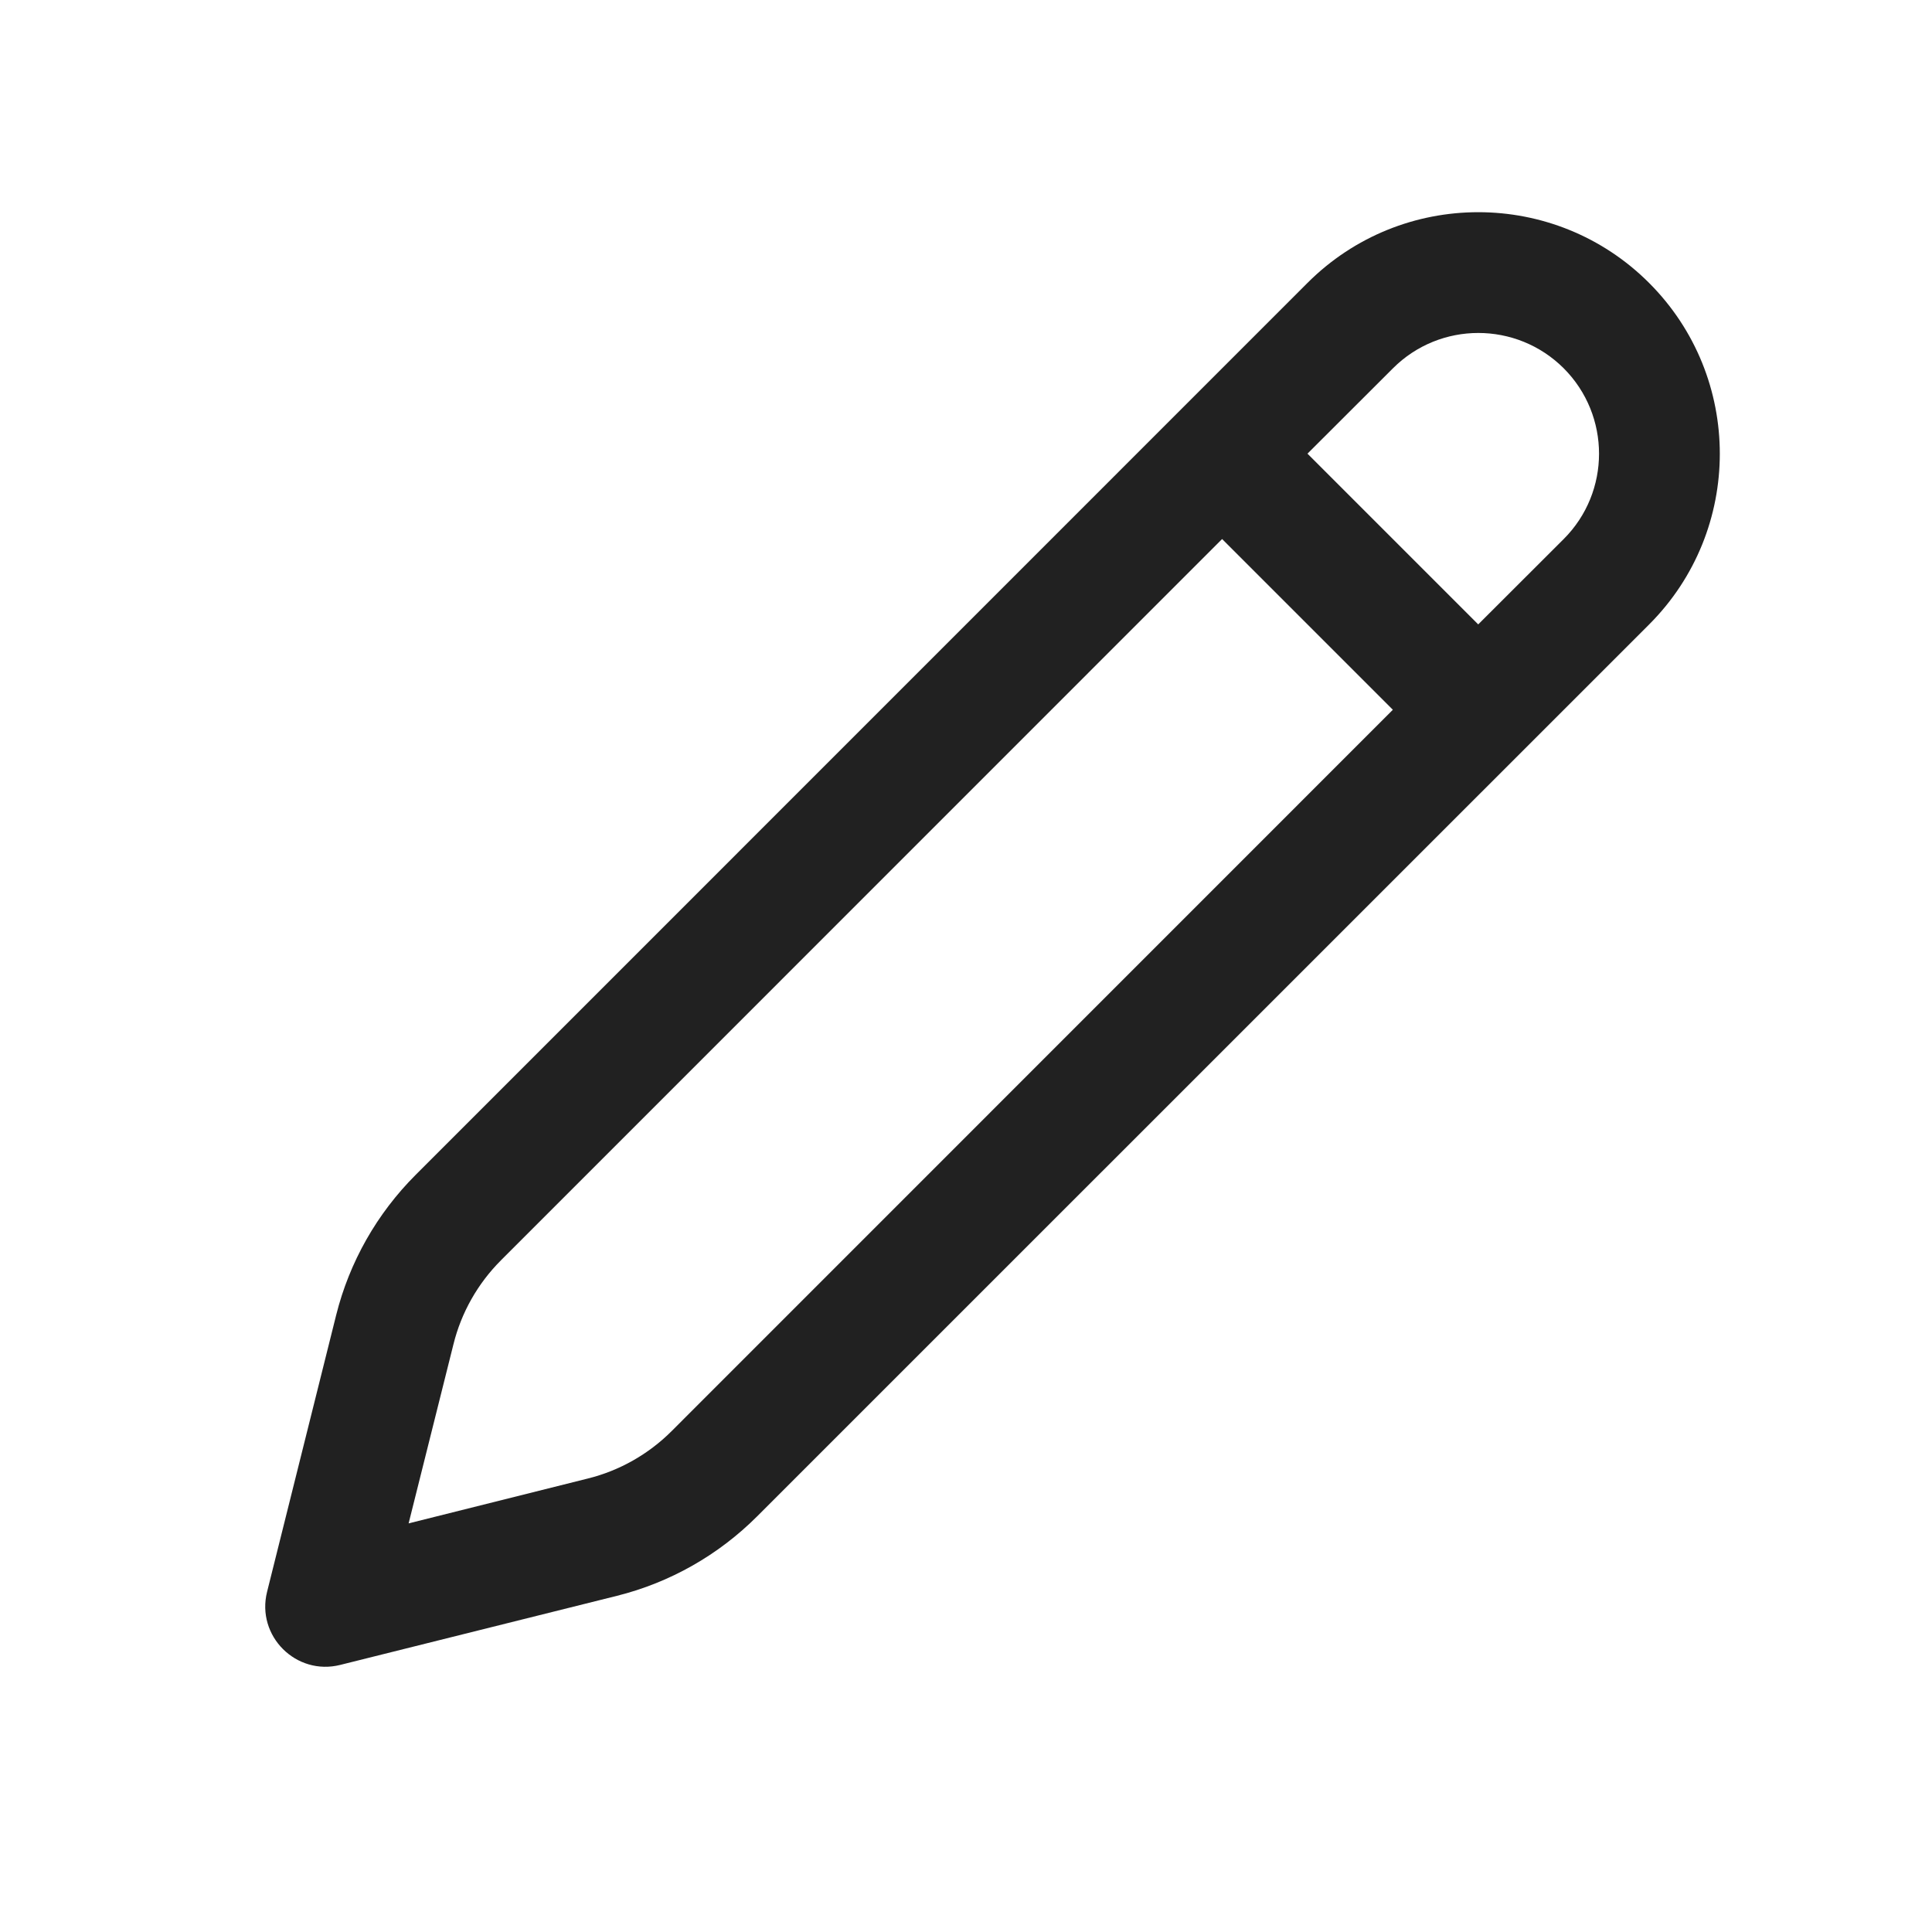
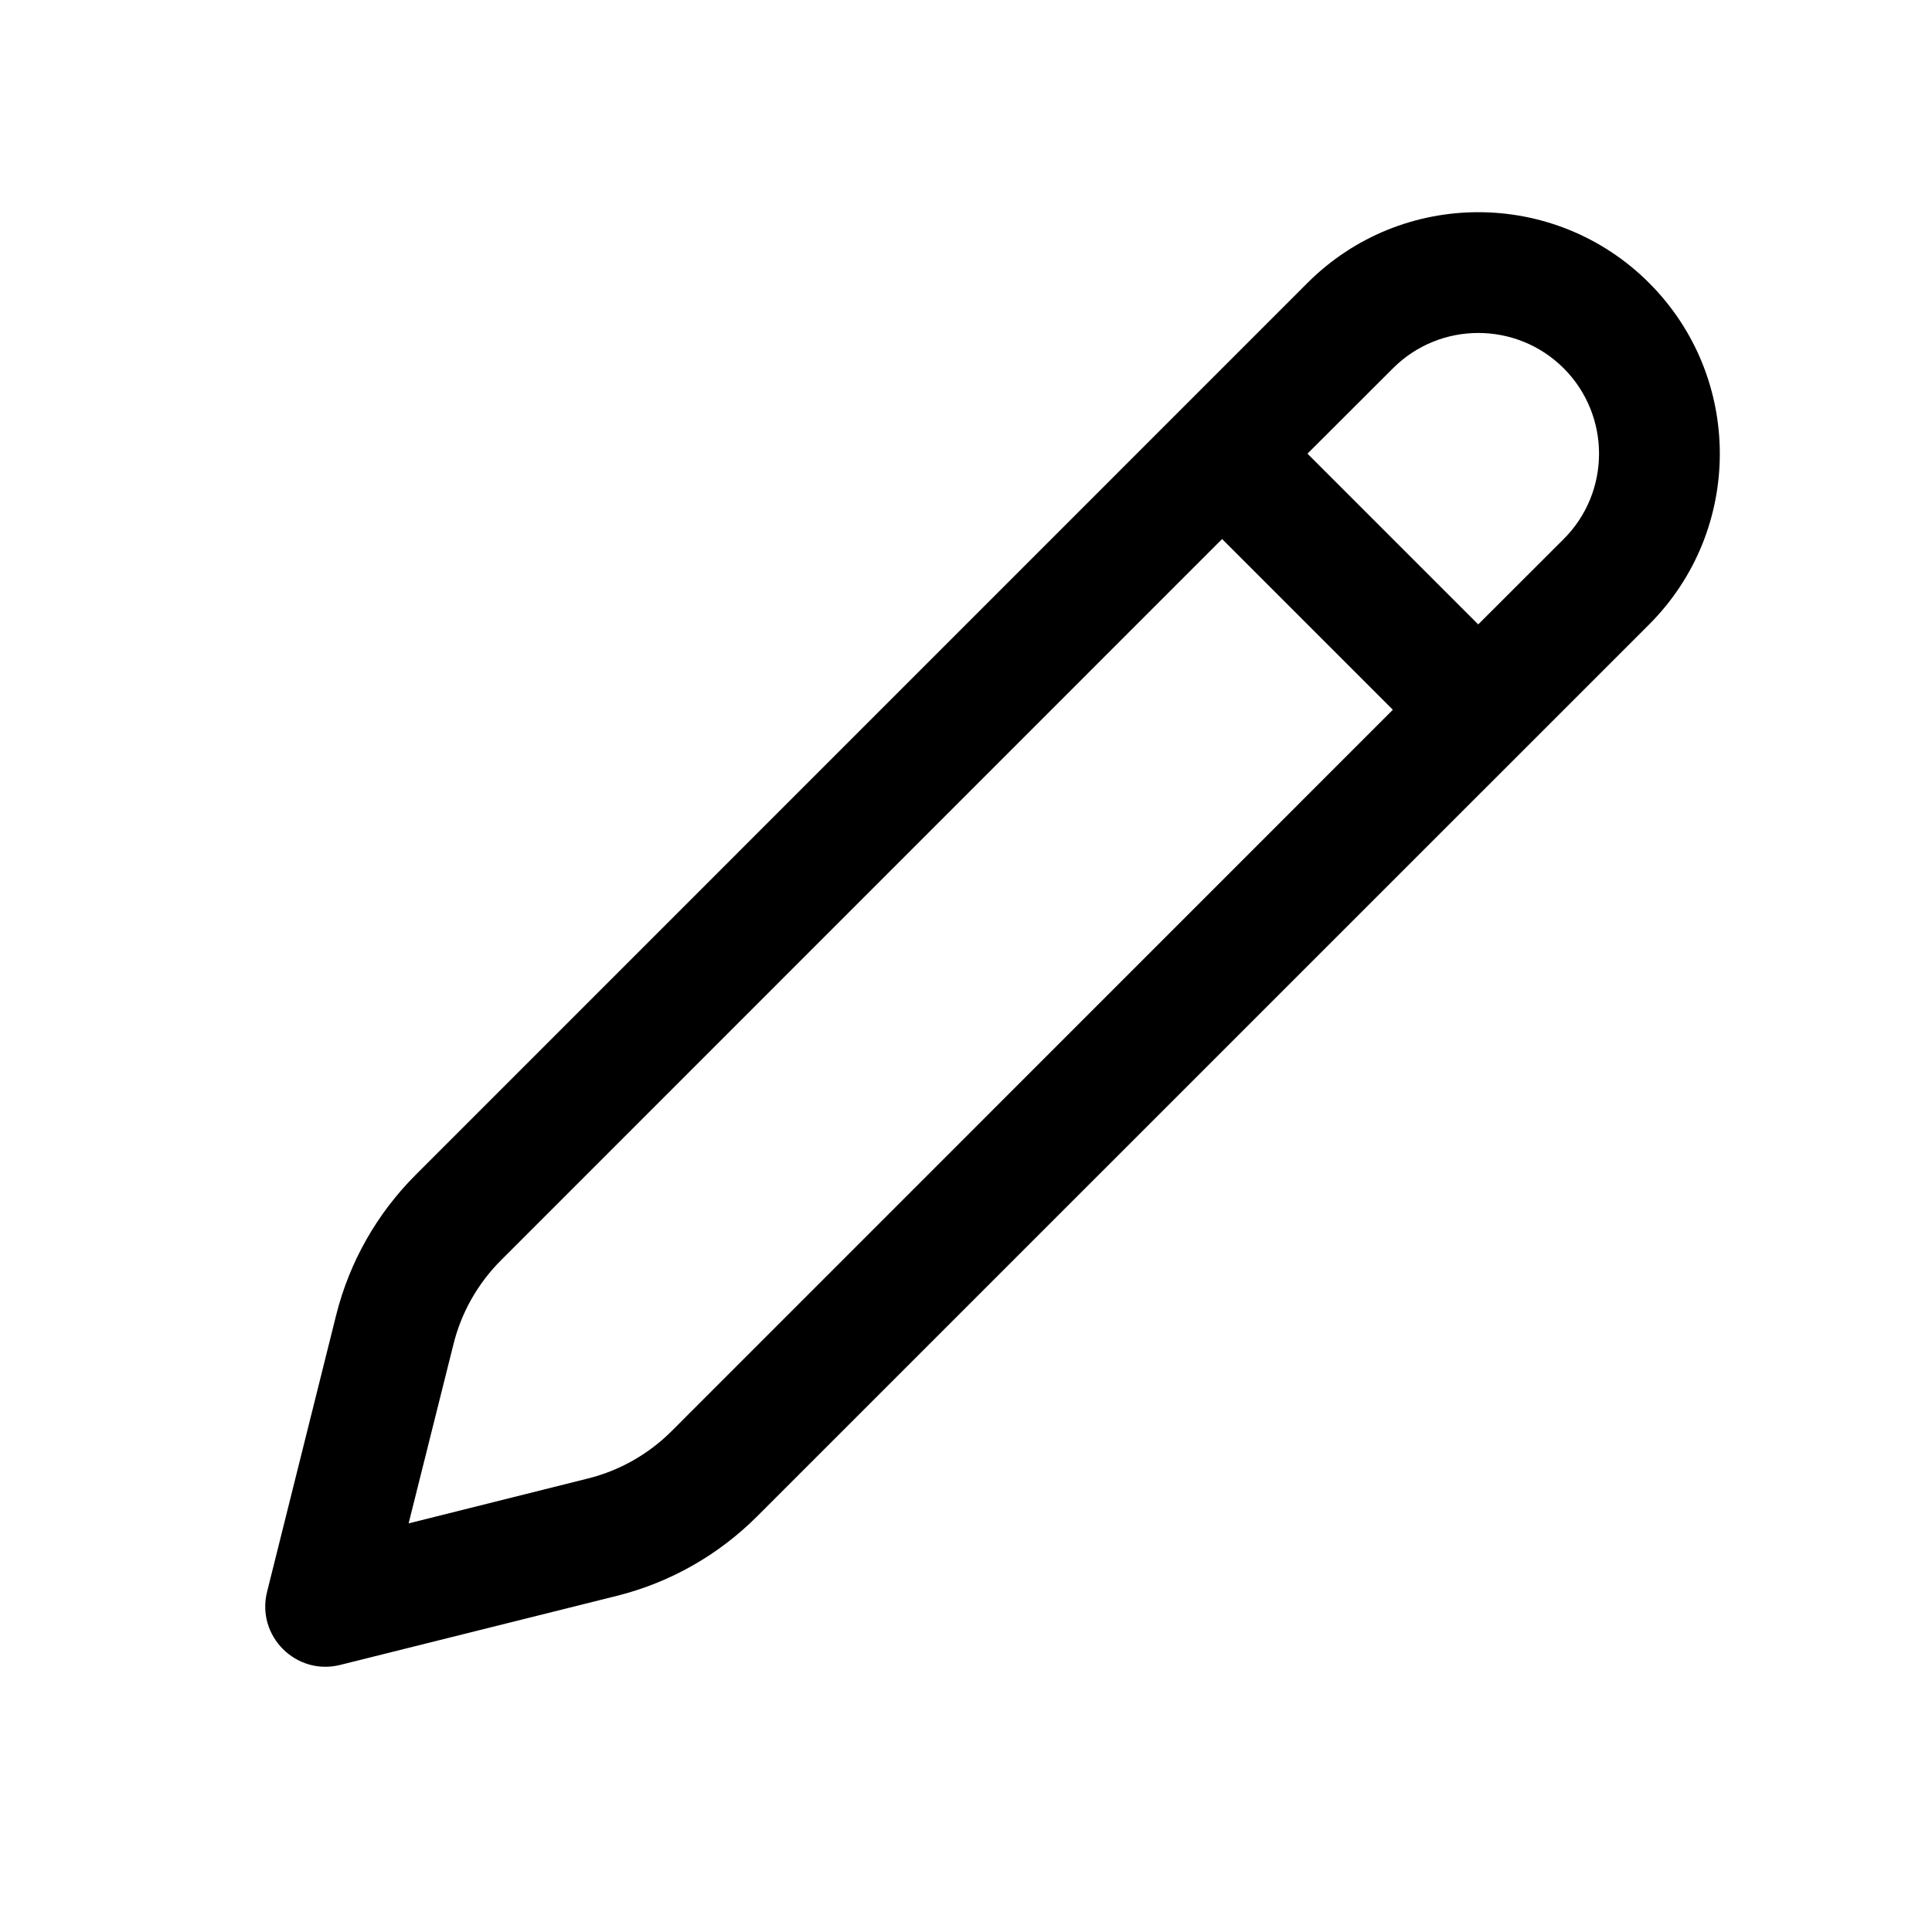
<svg xmlns="http://www.w3.org/2000/svg" width="16" height="16" viewBox="0 0 16 16" id="edit">
-   <path fill="#212121" d="M13.657,2.343 C14.438,3.124 14.438,4.391 13.657,5.172 L6.27,12.558 C5.95,12.878 5.549,13.106 5.109,13.216 L2.818,13.788 C2.452,13.88 2.12,13.548 2.212,13.182 L2.784,10.891 C2.894,10.451 3.122,10.05 3.442,9.73 L10.828,2.343 C11.609,1.562 12.876,1.562 13.657,2.343 Z M10.121,4.464 L4.149,10.437 C3.957,10.629 3.82,10.87 3.755,11.134 L3.384,12.616 L4.866,12.245 C5.13,12.18 5.371,12.043 5.563,11.851 L11.535,5.878 L10.121,4.464 Z M11.536,3.05 L10.828,3.757 L12.242,5.171 L12.95,4.464 C13.34,4.074 13.34,3.441 12.95,3.05 C12.559,2.66 11.926,2.66 11.536,3.05 Z" />
+   <path fill="currentColor" d="M13.657,2.343 C14.438,3.124 14.438,4.391 13.657,5.172 L6.27,12.558 C5.95,12.878 5.549,13.106 5.109,13.216 L2.818,13.788 C2.452,13.88 2.12,13.548 2.212,13.182 L2.784,10.891 C2.894,10.451 3.122,10.05 3.442,9.73 L10.828,2.343 C11.609,1.562 12.876,1.562 13.657,2.343 Z M10.121,4.464 L4.149,10.437 C3.957,10.629 3.82,10.87 3.755,11.134 L3.384,12.616 L4.866,12.245 C5.13,12.18 5.371,12.043 5.563,11.851 L11.535,5.878 L10.121,4.464 Z M11.536,3.05 L10.828,3.757 L12.242,5.171 L12.95,4.464 C13.34,4.074 13.34,3.441 12.95,3.05 C12.559,2.66 11.926,2.66 11.536,3.05 Z" />
</svg>
